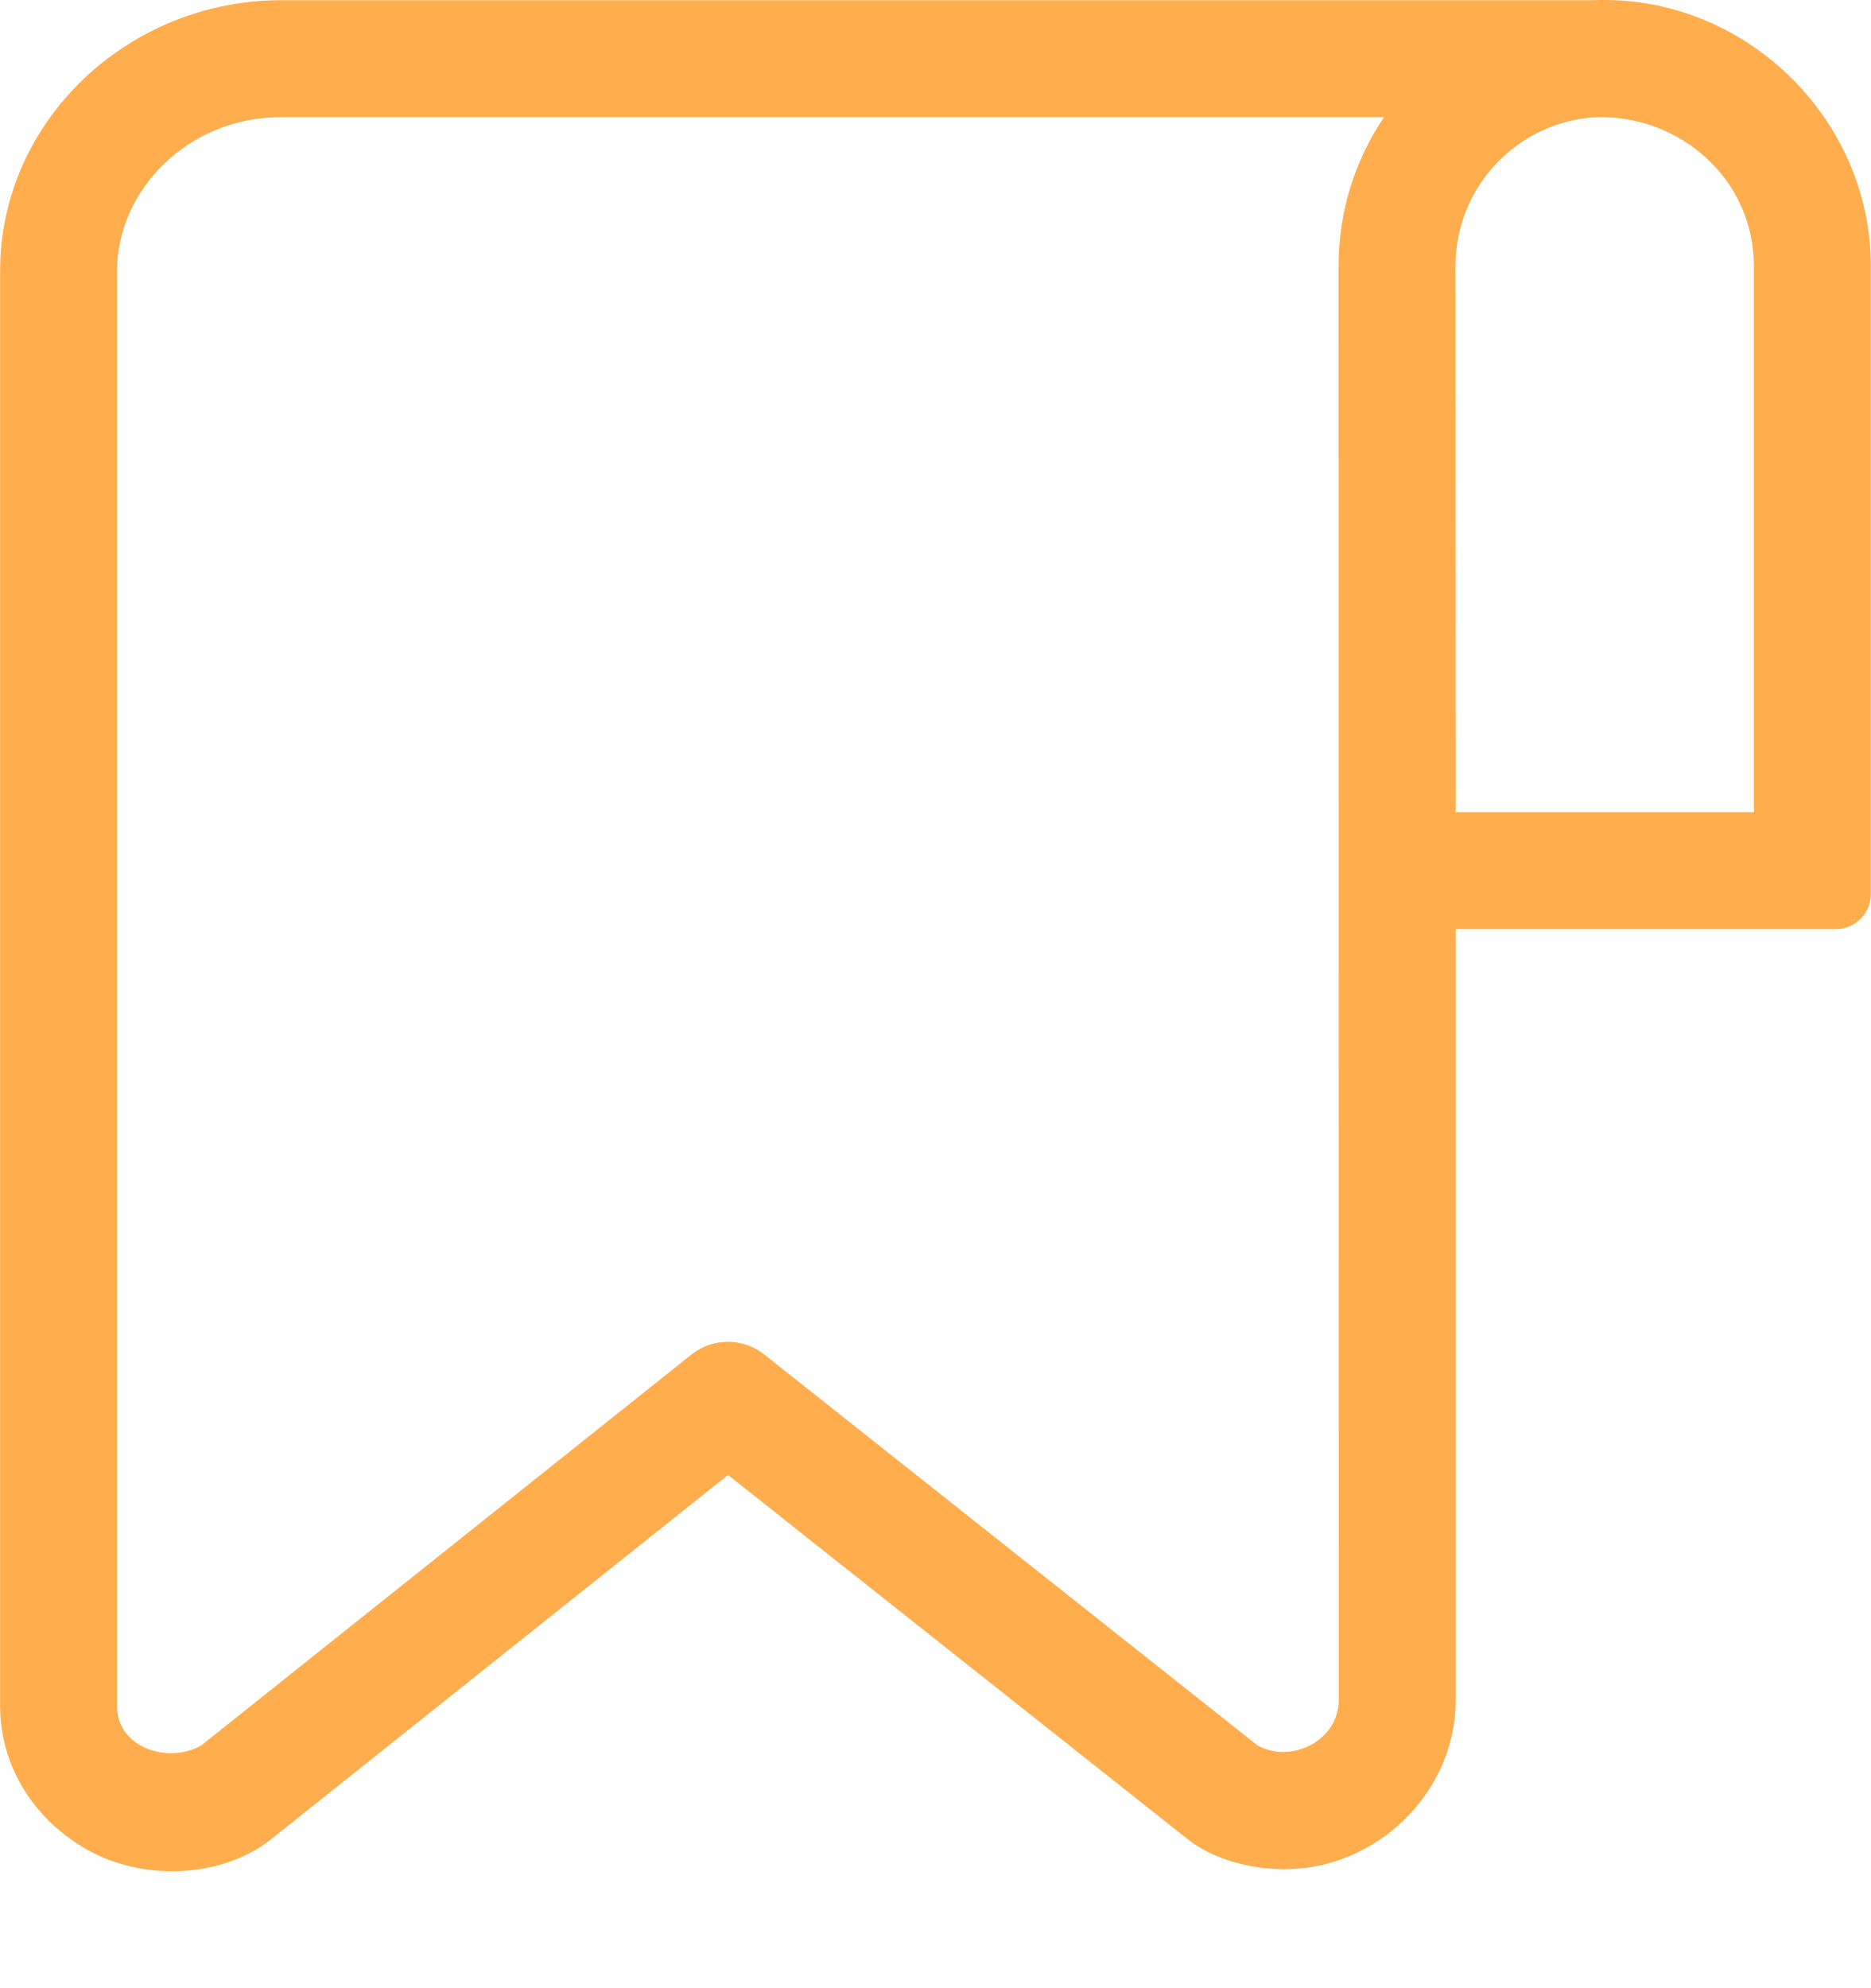
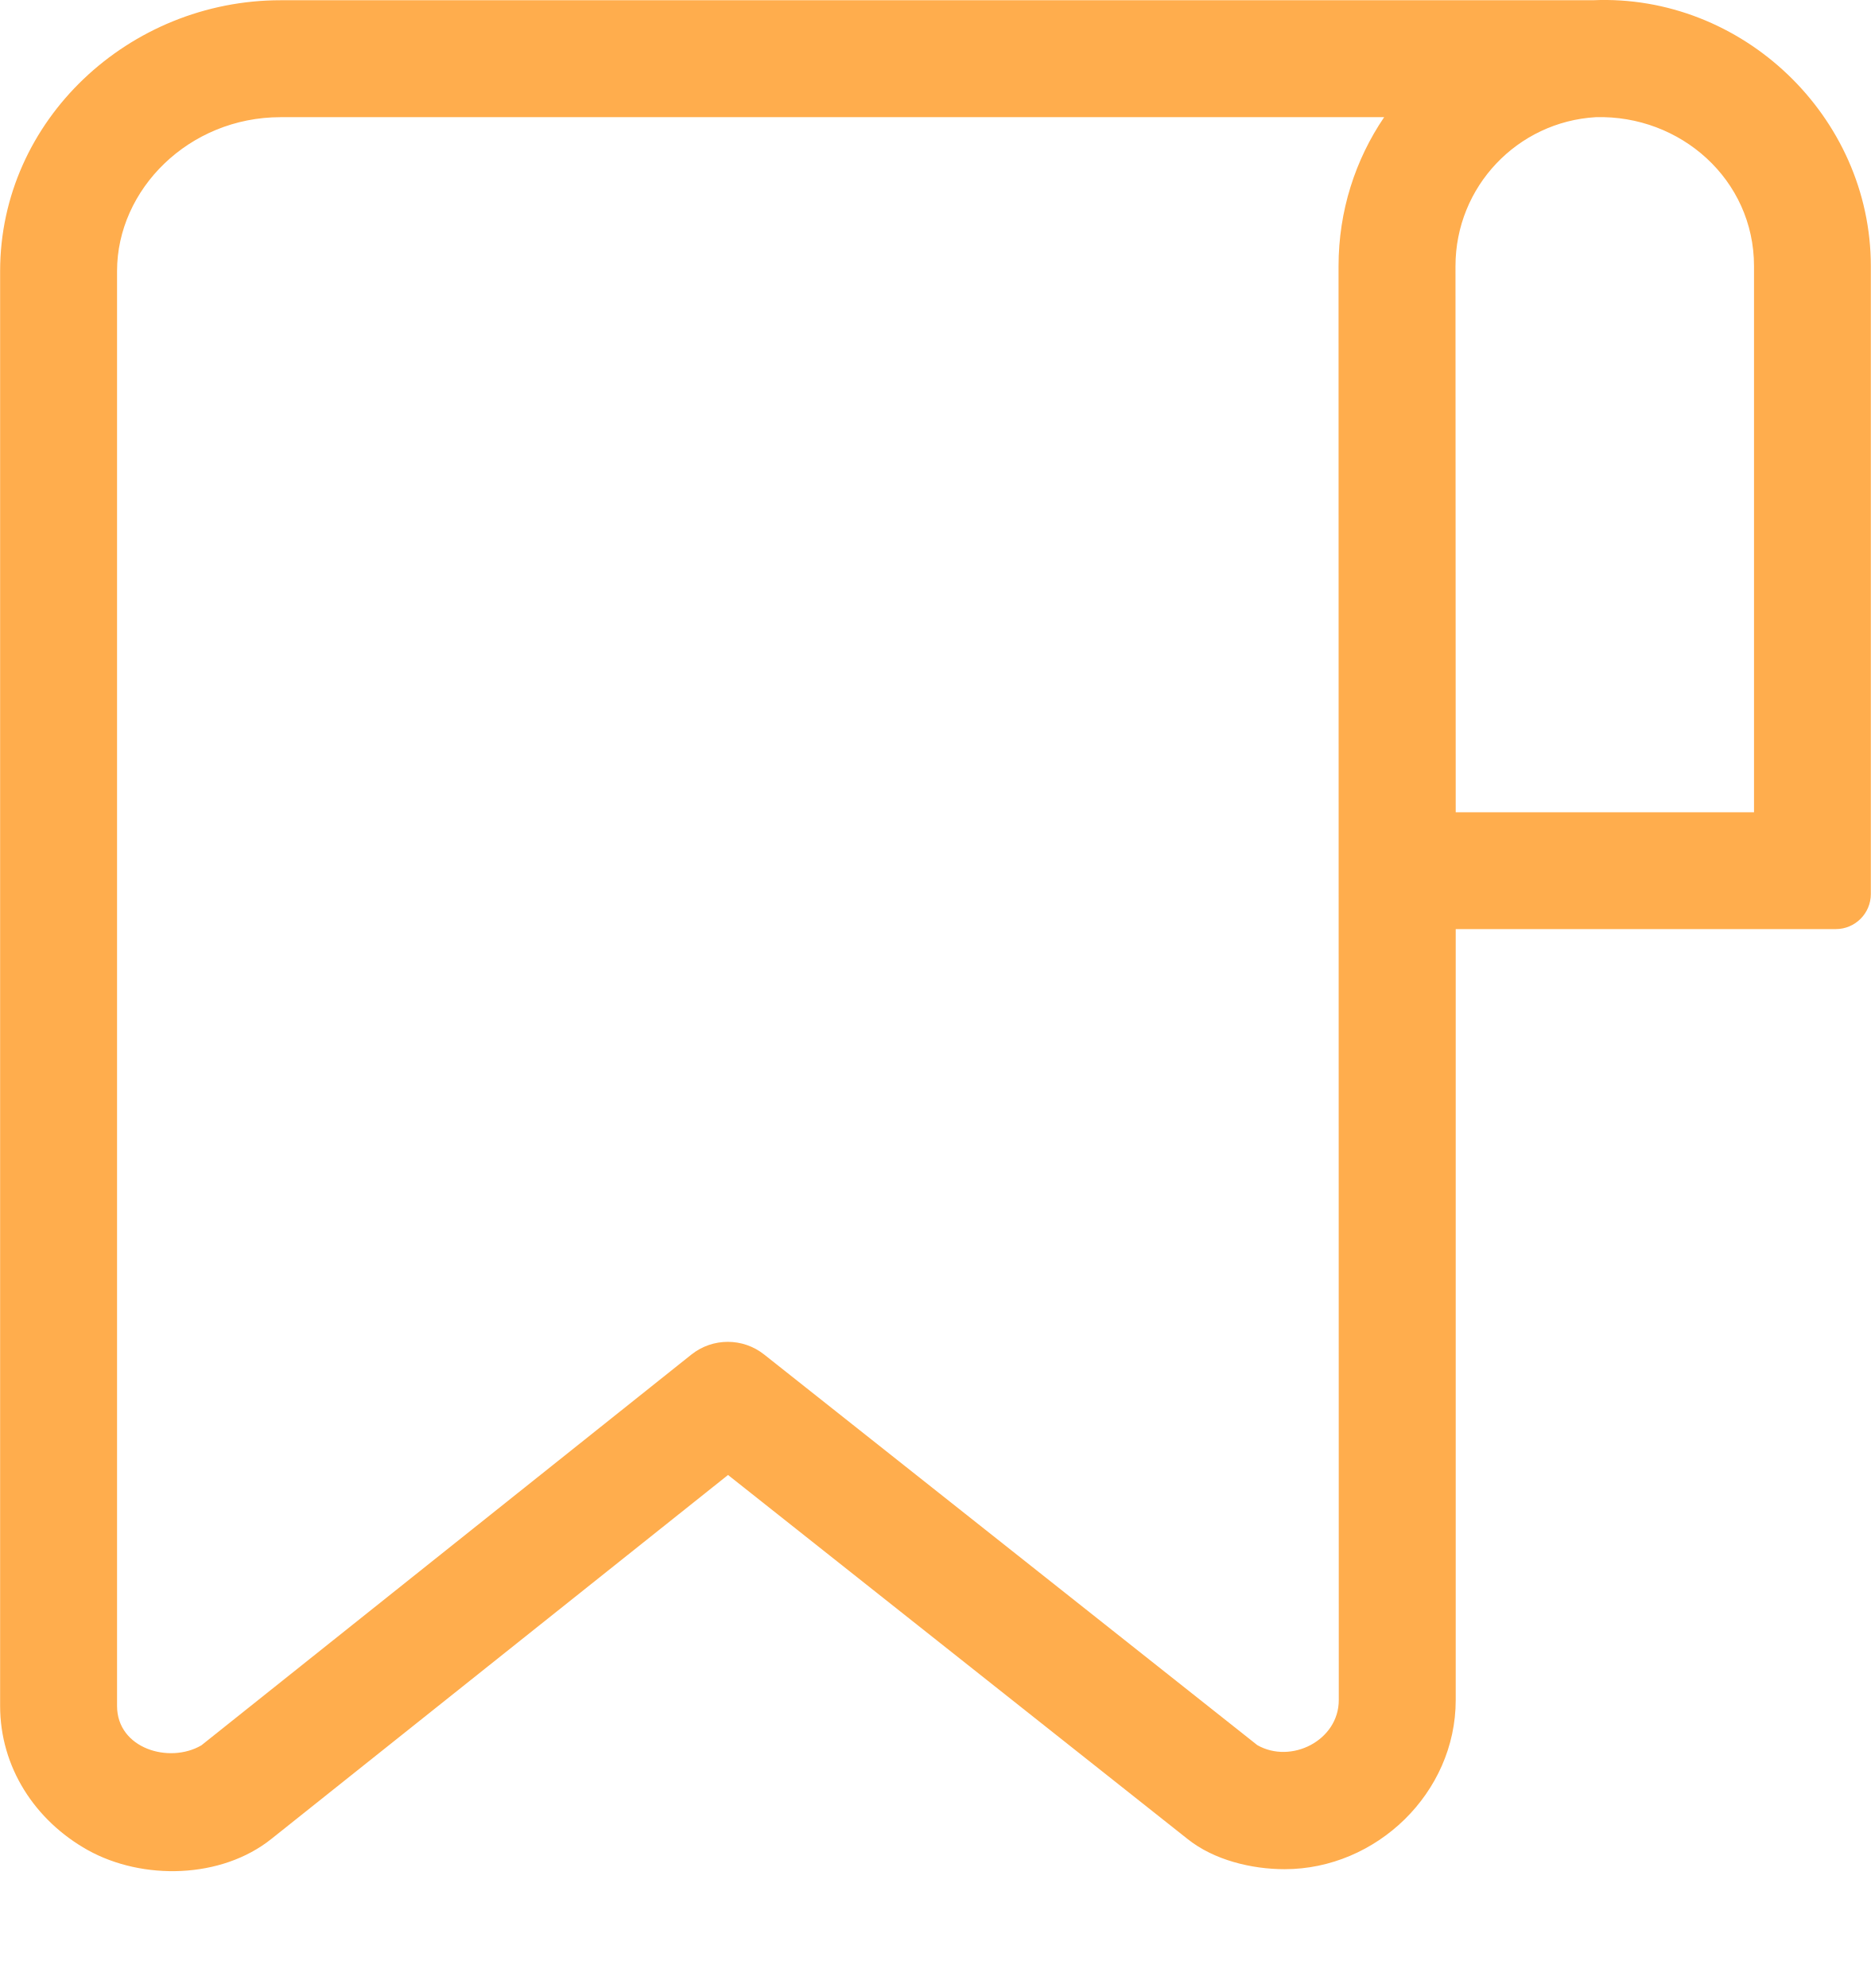
- <svg xmlns="http://www.w3.org/2000/svg" width="16" height="17" viewBox="0 0 16 17" fill="none">
-   <path fill-rule="evenodd" clip-rule="evenodd" d="M14.999 2.276V6.945H12.449L12.447 2.276C12.447 1.596 12.978 1.041 13.648 1.002C14.37 0.981 14.999 1.535 14.999 2.276ZM13.622 0.002H2.4C1.105 0.002 0.001 1.026 0.001 2.318V14.588C0.001 15.11 0.297 15.567 0.752 15.821C1.219 16.082 1.892 16.068 2.322 15.725L6.226 12.613L10.155 15.726C10.381 15.905 10.703 15.984 10.986 15.984C11.77 15.984 12.449 15.332 12.449 14.538V7.945H15.7C15.865 7.945 15.999 7.811 15.999 7.645V2.276C15.999 0.996 14.899 -0.054 13.622 0.002ZM11.836 1.002H2.4C1.615 1.002 1.001 1.62 1.001 2.318V14.588C1.001 14.953 1.448 15.085 1.722 14.925L5.913 11.583C6.095 11.438 6.353 11.438 6.535 11.582L10.752 14.924C11.04 15.088 11.449 14.884 11.449 14.538L11.447 2.276C11.447 1.804 11.59 1.365 11.836 1.002Z" fill="#FFAD4D" />
+ <svg xmlns="http://www.w3.org/2000/svg" width="16" height="17" fill="none">
+   <path fill-rule="evenodd" clip-rule="evenodd" d="M15 2.276v4.67h-2.551l-.002-4.67c0-.68.53-1.235 1.2-1.274C14.37.982 15 1.535 15 2.276ZM13.621.002H2.4C1.105.002.001 1.026.001 2.319v12.269c0 .522.296.979.75 1.233.468.26 1.141.247 1.57-.096l3.905-3.112 3.93 3.113c.225.18.547.258.83.258.784 0 1.463-.652 1.463-1.446V7.945h3.25a.3.3 0 0 0 .3-.3V2.276c0-1.28-1.1-2.33-2.377-2.274Zm-1.786 1H2.4c-.785 0-1.399.618-1.399 1.316v12.27c0 .365.447.497.721.337l4.191-3.342a.5.5 0 0 1 .622 0l4.217 3.34c.288.165.697-.039.697-.385l-.002-12.262c0-.472.143-.91.39-1.274Z" fill="#FFAD4D" />
</svg>
